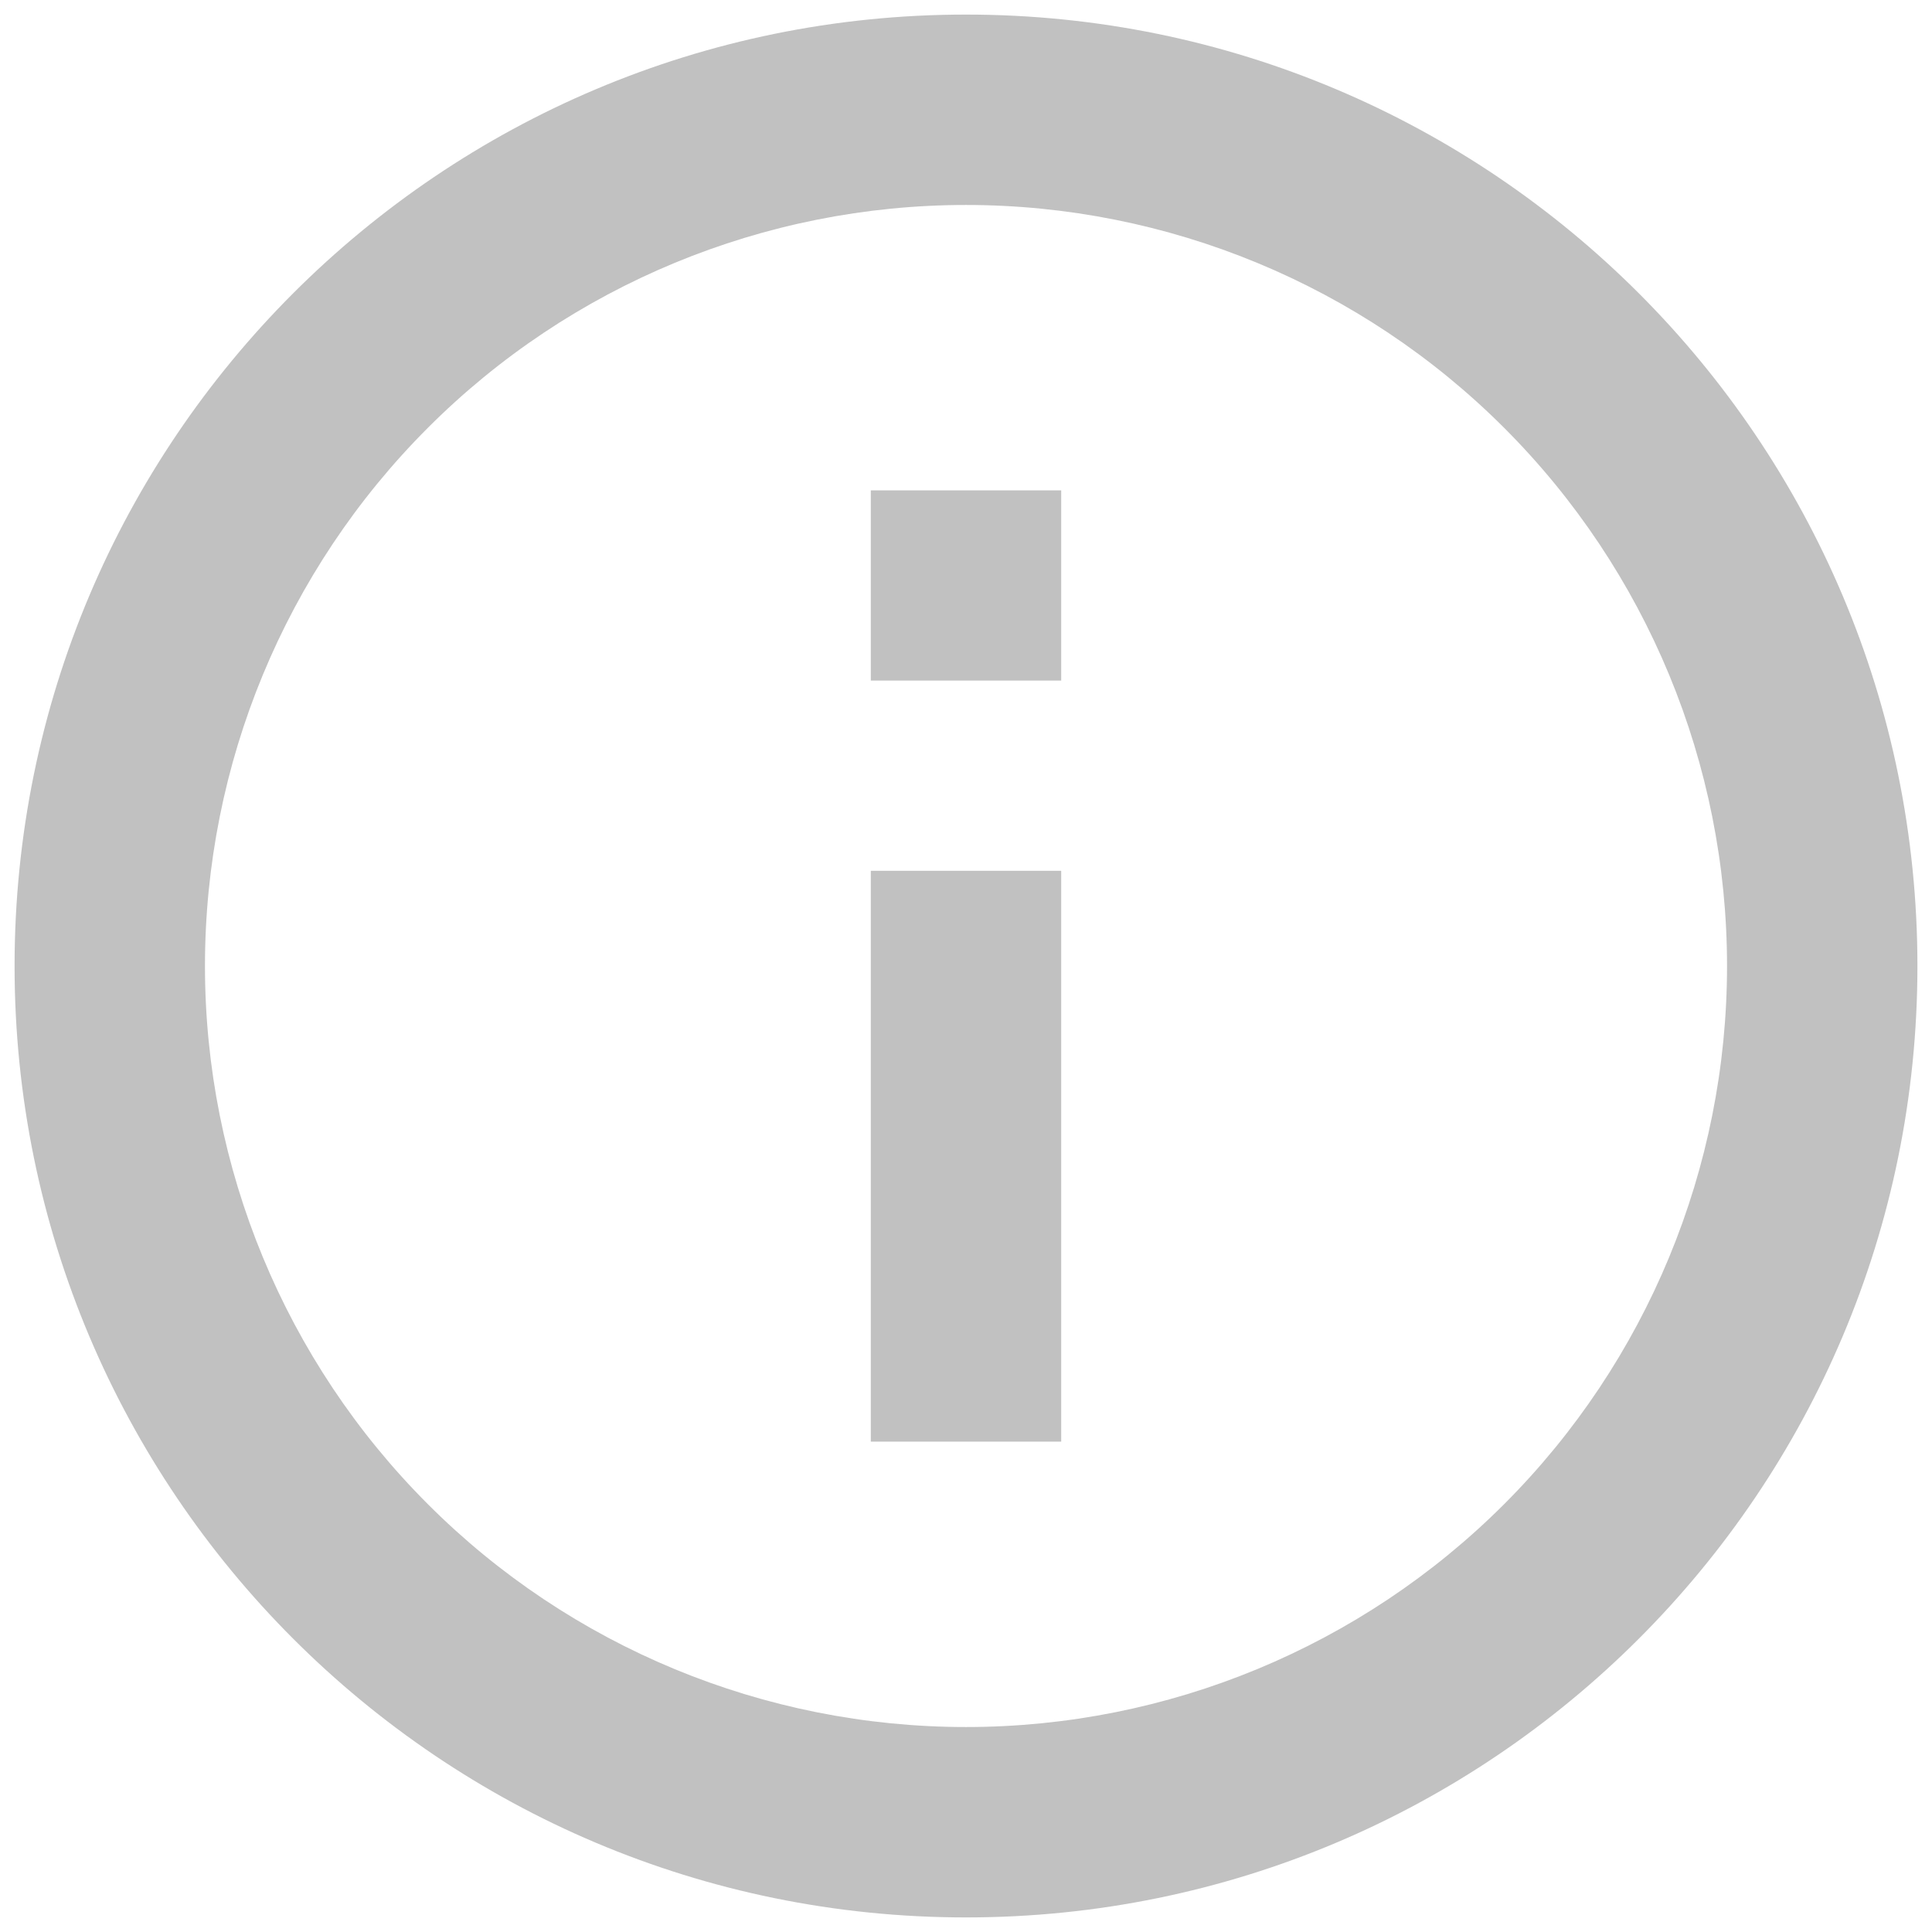
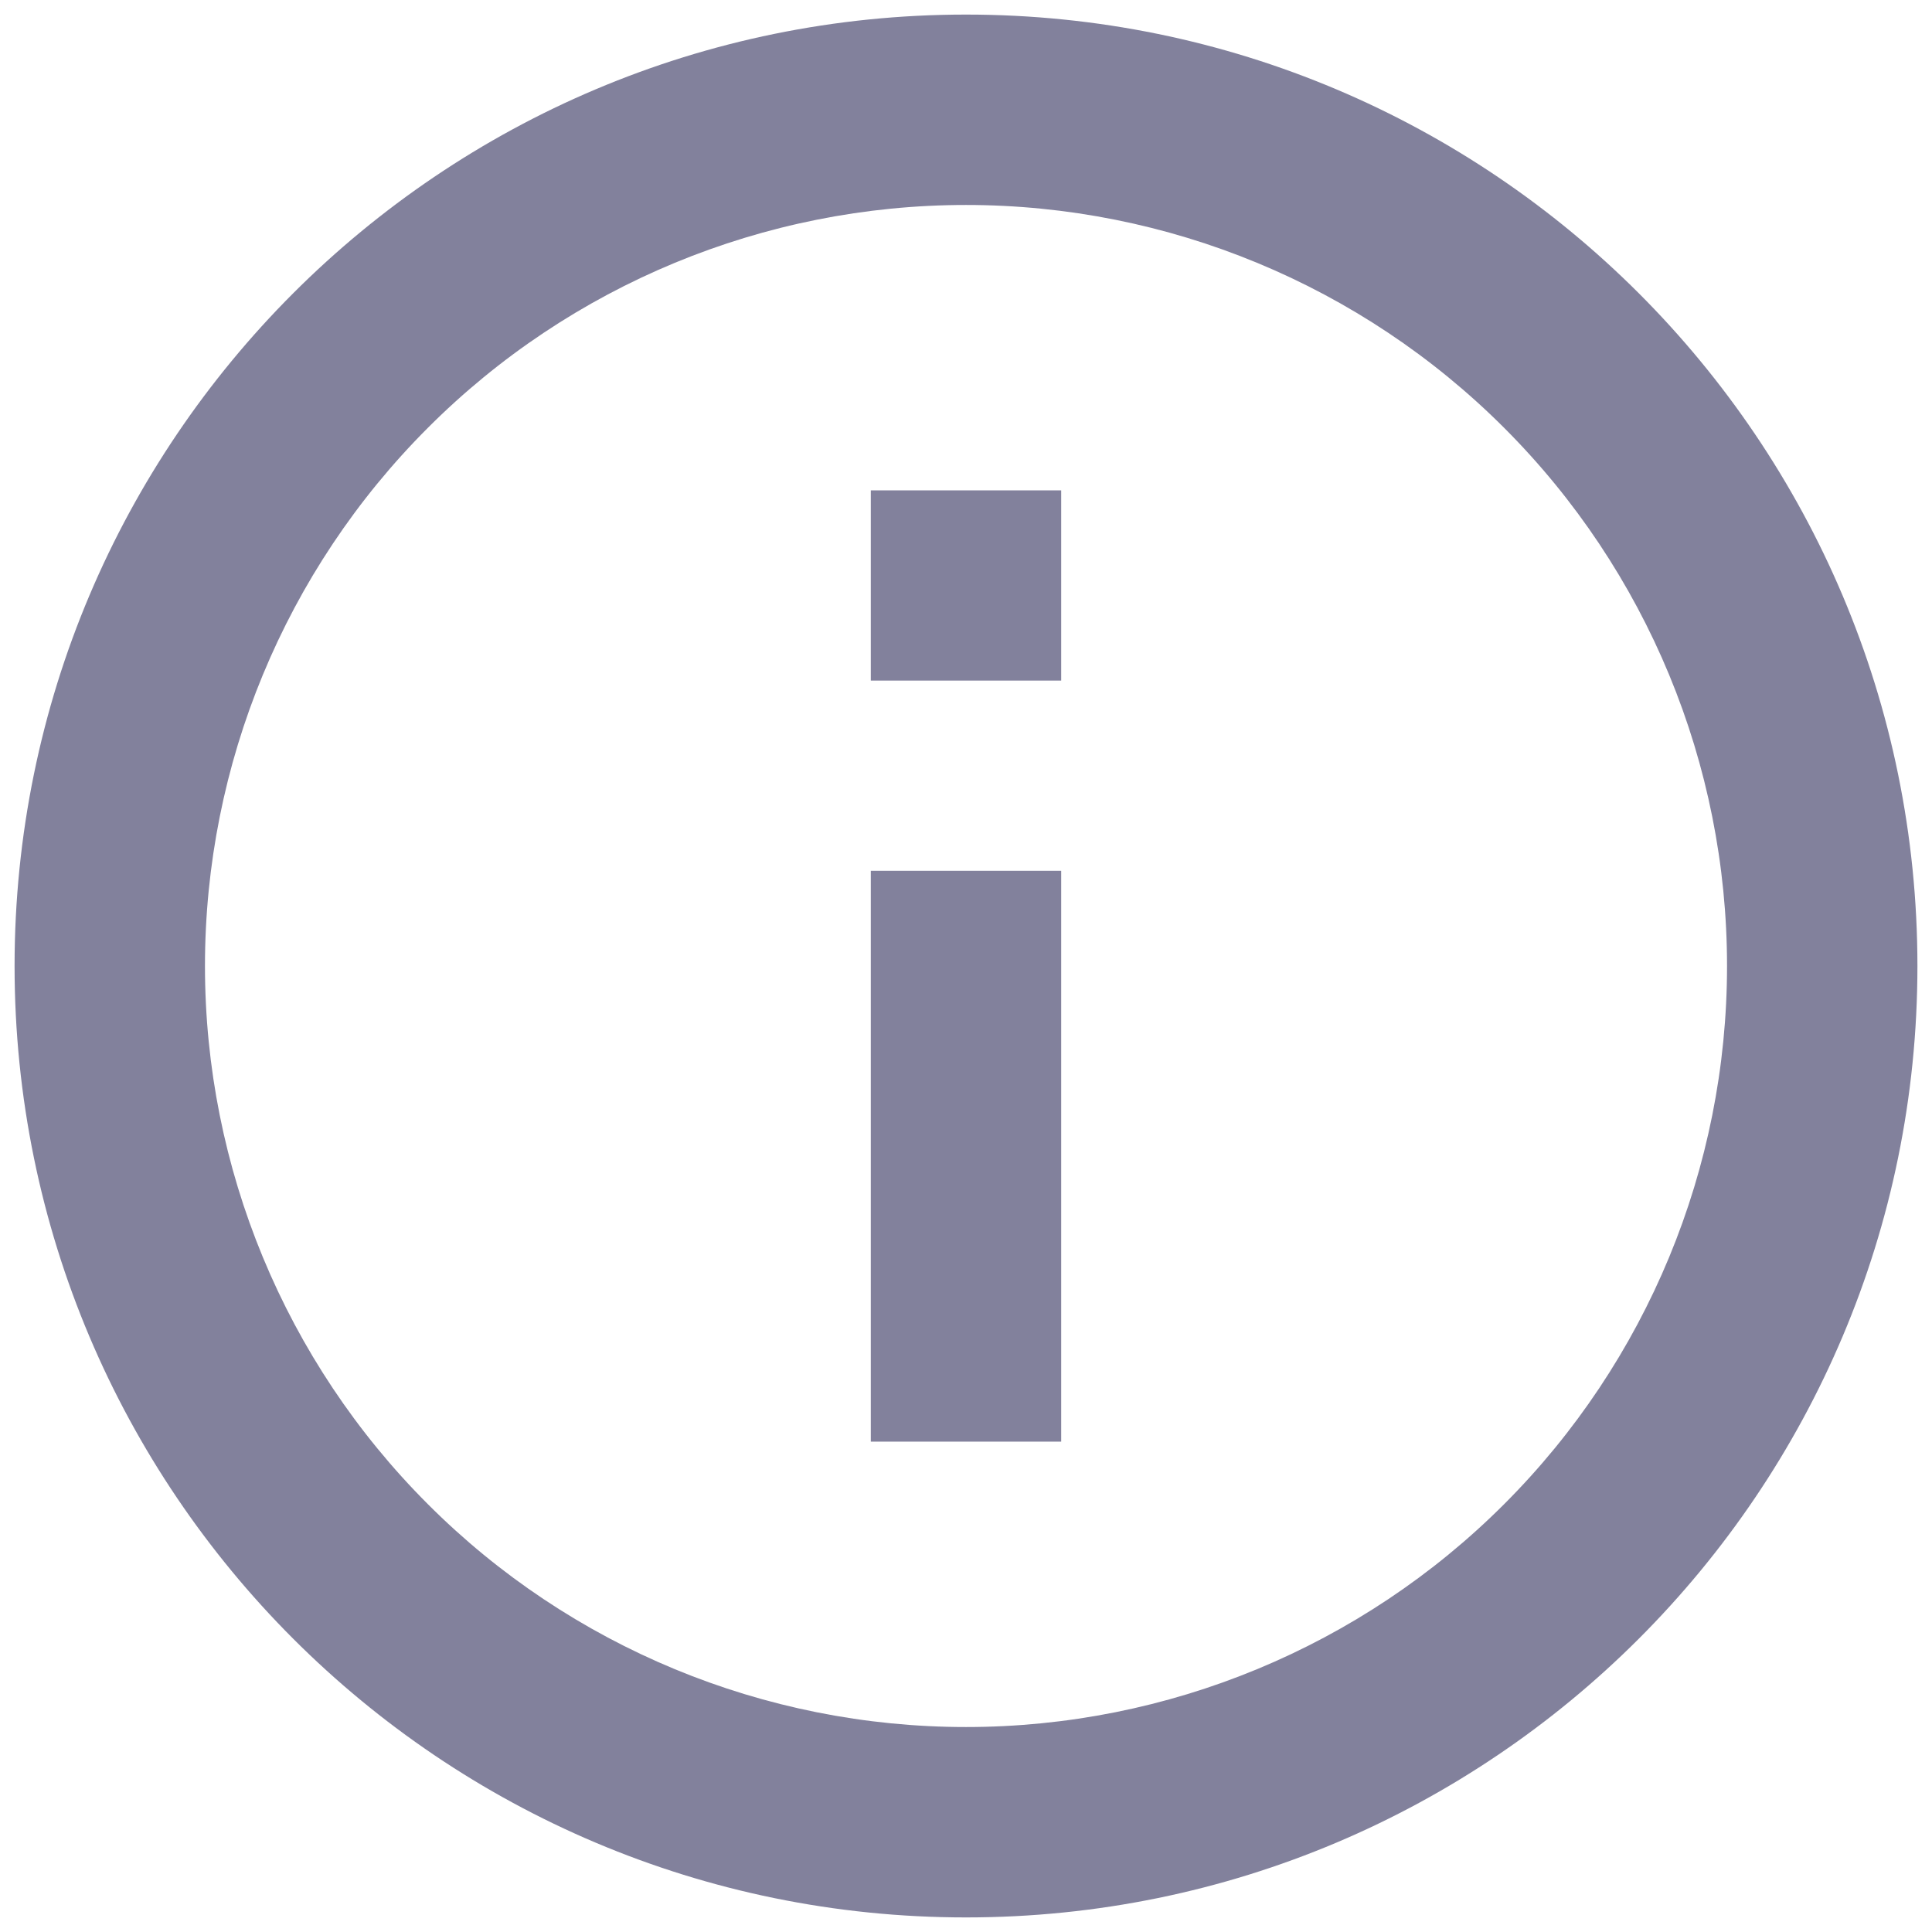
<svg xmlns="http://www.w3.org/2000/svg" width="11" height="11" viewBox="0 0 11 11" fill="none">
-   <path d="M5.5 10.917C2.508 10.917 0.083 8.492 0.083 5.5C0.083 2.508 2.508 0.083 5.5 0.083C8.492 0.083 10.917 2.508 10.917 5.5C10.917 8.492 8.492 10.917 5.5 10.917ZM5.5 9.833C6.649 9.833 7.751 9.377 8.564 8.564C9.377 7.751 9.833 6.649 9.833 5.5C9.833 4.351 9.377 3.249 8.564 2.436C7.751 1.623 6.649 1.167 5.5 1.167C4.351 1.167 3.248 1.623 2.436 2.436C1.623 3.249 1.167 4.351 1.167 5.5C1.167 6.649 1.623 7.751 2.436 8.564C3.248 9.377 4.351 9.833 5.5 9.833ZM4.958 2.792H6.042V3.875H4.958V2.792ZM4.958 4.958H6.042V8.208H4.958V4.958Z" fill="#C1C1C1" />
+   <path d="M5.5 10.917C2.508 10.917 0.083 8.492 0.083 5.5C0.083 2.508 2.508 0.083 5.5 0.083C8.492 0.083 10.917 2.508 10.917 5.5C10.917 8.492 8.492 10.917 5.5 10.917ZM5.5 9.833C6.649 9.833 7.751 9.377 8.564 8.564C9.377 7.751 9.833 6.649 9.833 5.5C9.833 4.351 9.377 3.249 8.564 2.436C7.751 1.623 6.649 1.167 5.5 1.167C4.351 1.167 3.248 1.623 2.436 2.436C1.623 3.249 1.167 4.351 1.167 5.5C1.167 6.649 1.623 7.751 2.436 8.564C3.248 9.377 4.351 9.833 5.5 9.833ZM4.958 2.792H6.042V3.875H4.958V2.792ZM4.958 4.958H6.042V8.208H4.958V4.958Z" fill="#82819C" />
</svg>
